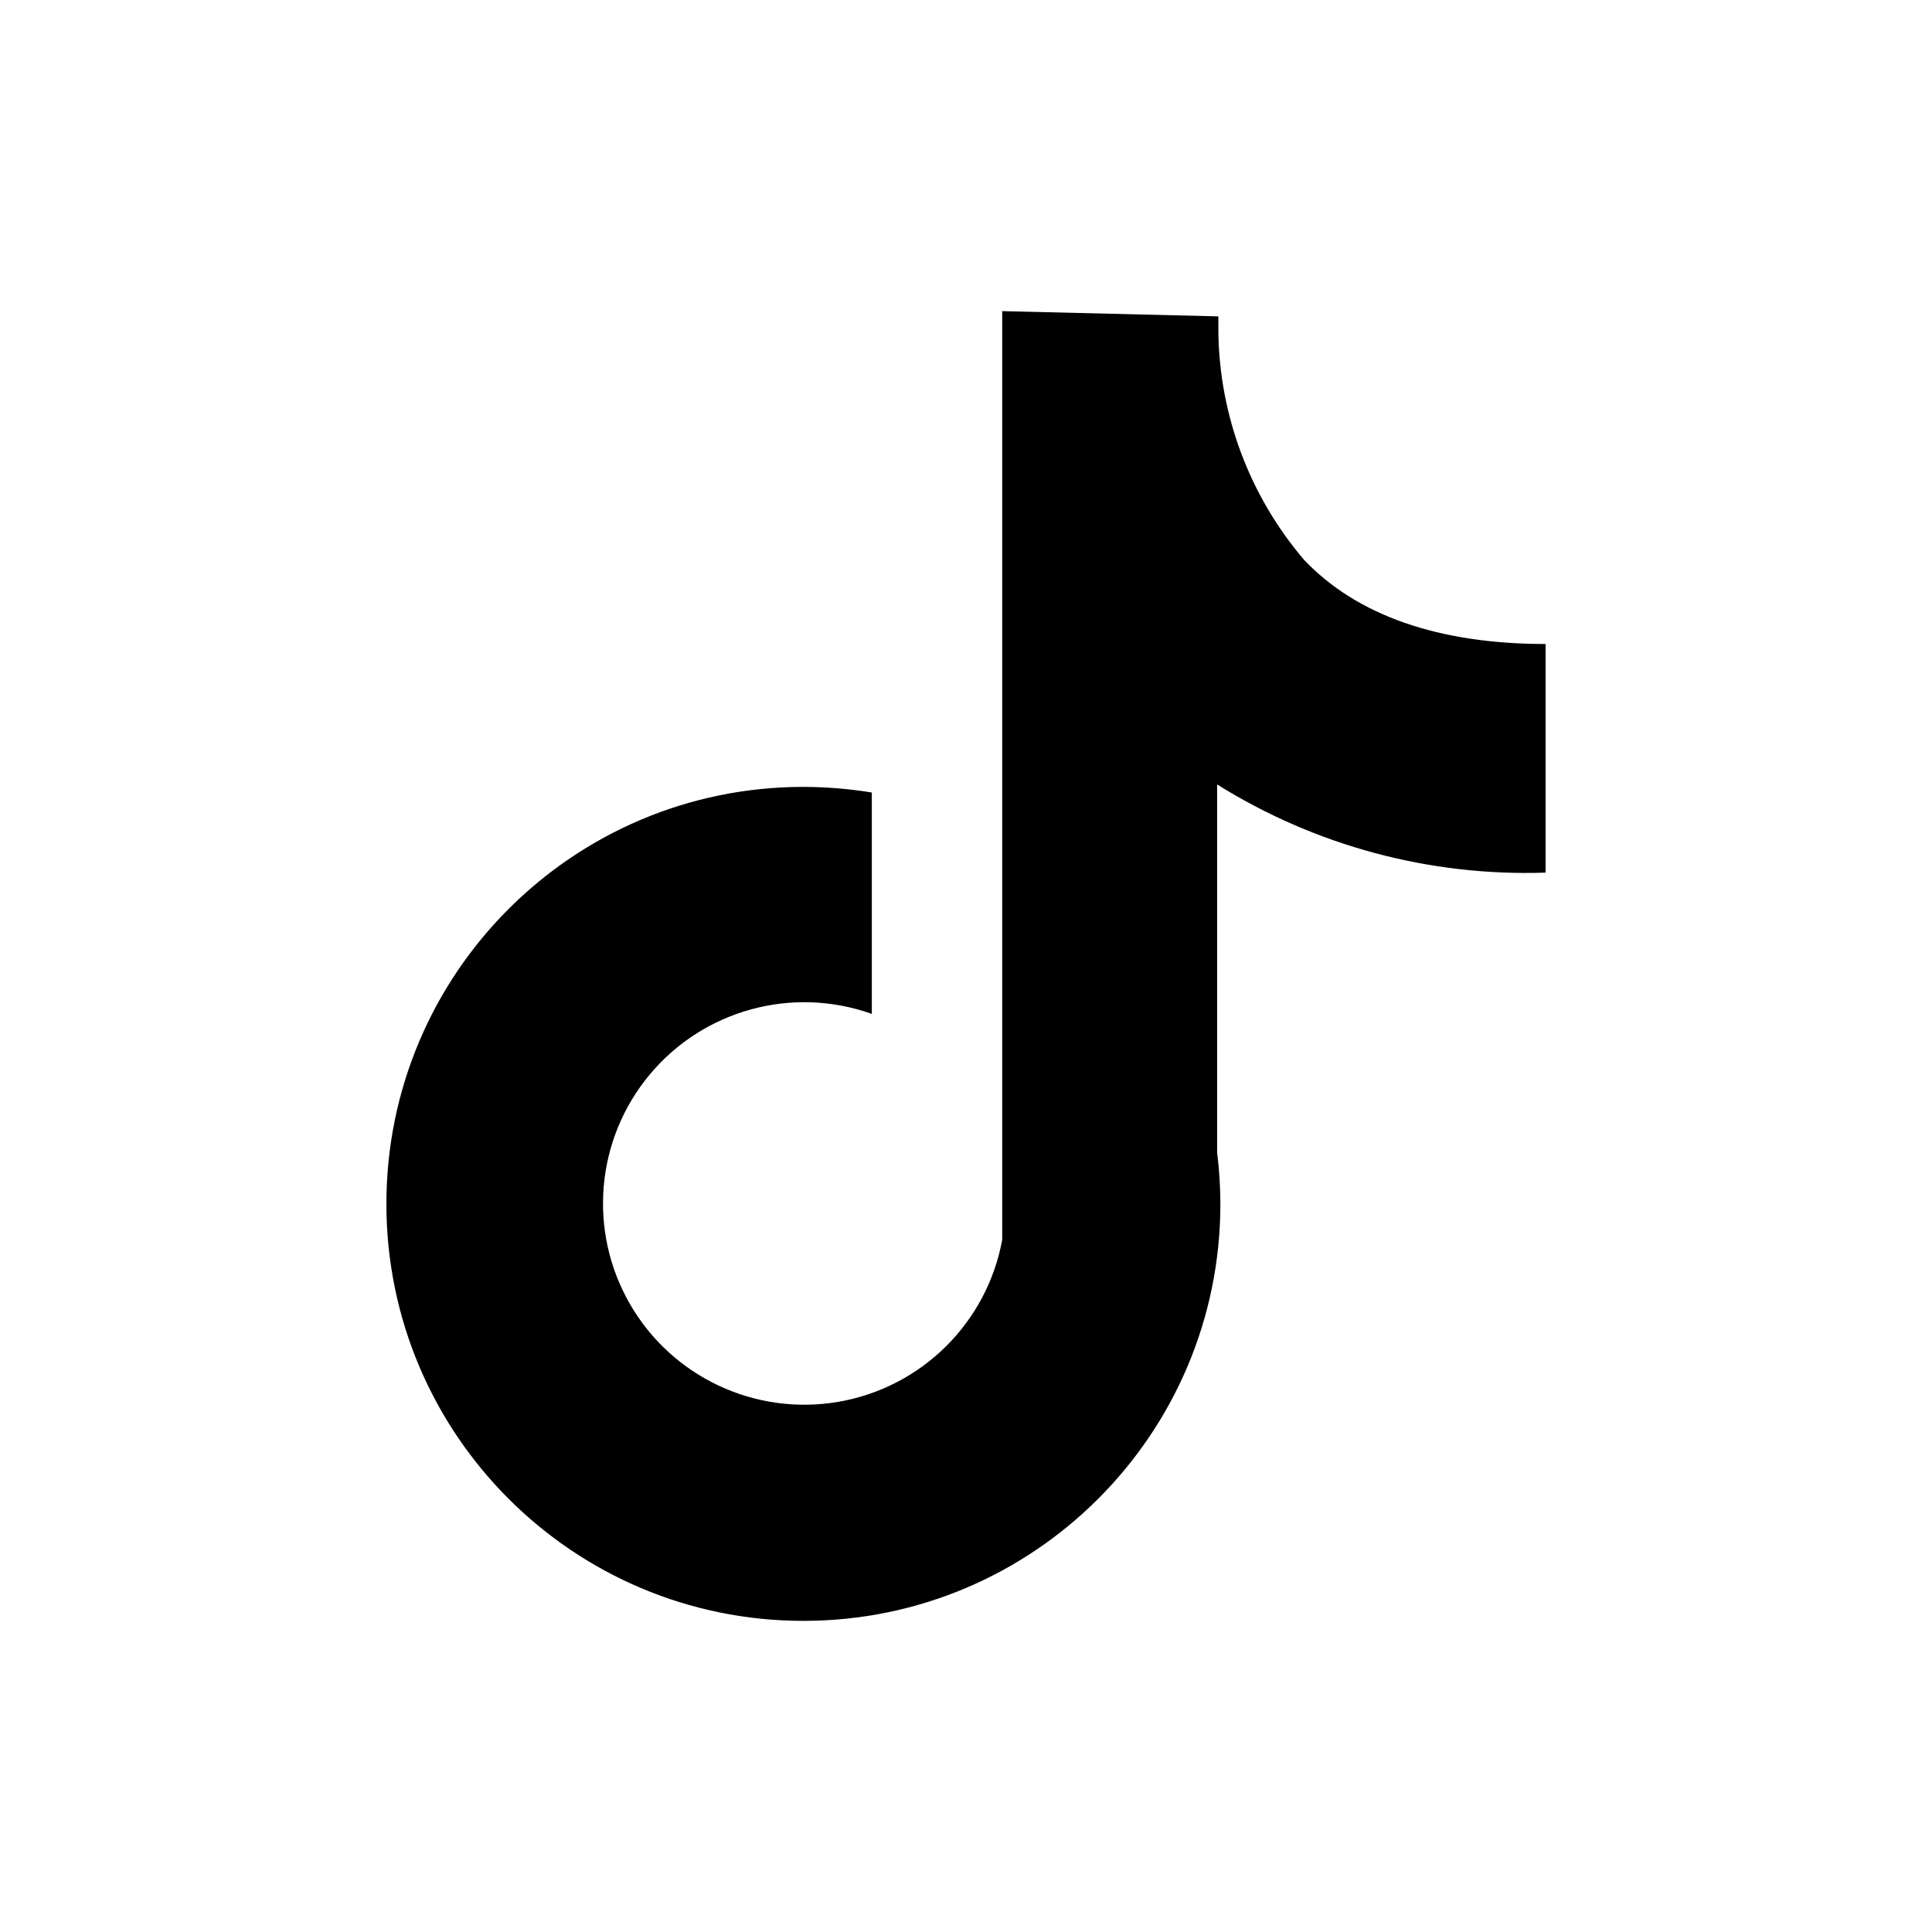
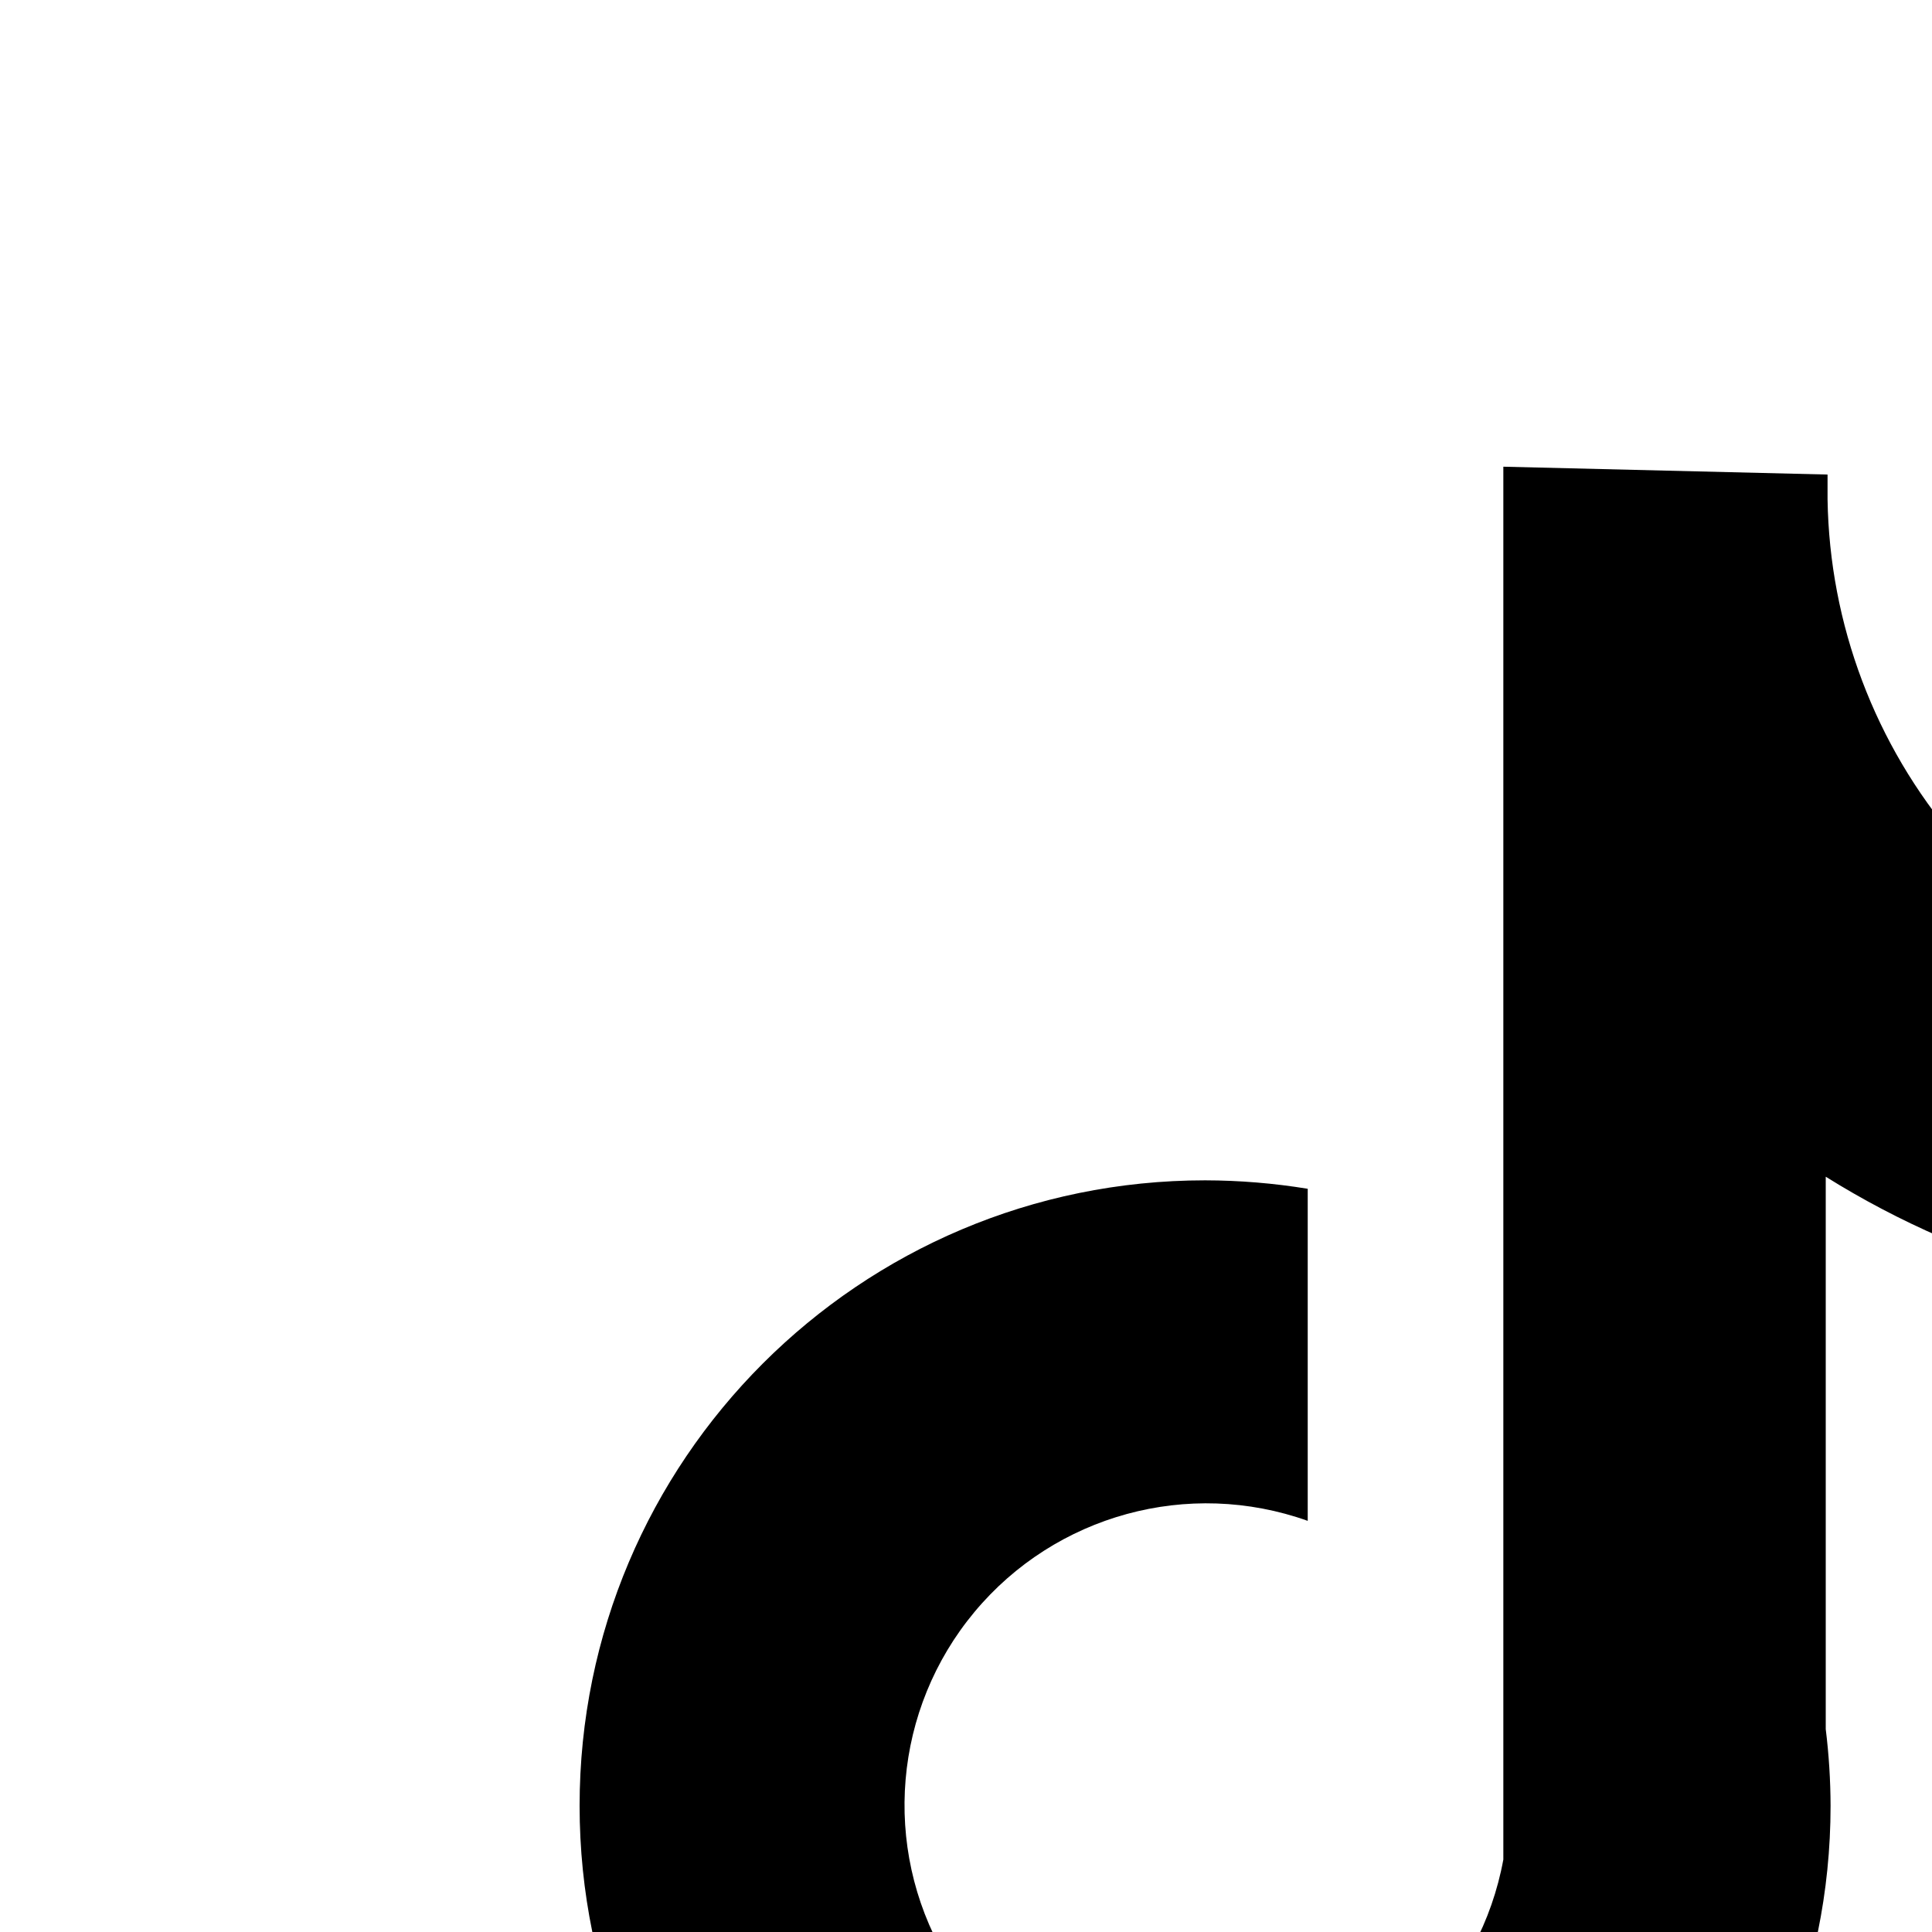
- <svg xmlns="http://www.w3.org/2000/svg" width="48" height="48">
+ <svg xmlns="http://www.w3.org/2000/svg" width="32" height="32">
  <path d="M38.4 21.68V16c-2.66 0-4.69-.71-6-2.09a8.9 8.9 0 0 1-2.13-5.64v-.41l-5.37-.13V30.8a5 5 0 1 1-3.24-5.61v-5.5a10.64 10.64 0 0 0-1.7-.14 10.36 10.36 0 1 0 10.36 10.36 10.56 10.56 0 0 0-.08-1.27v-9.15a14.48 14.48 0 0 0 8.16 2.19Z" />
</svg>
